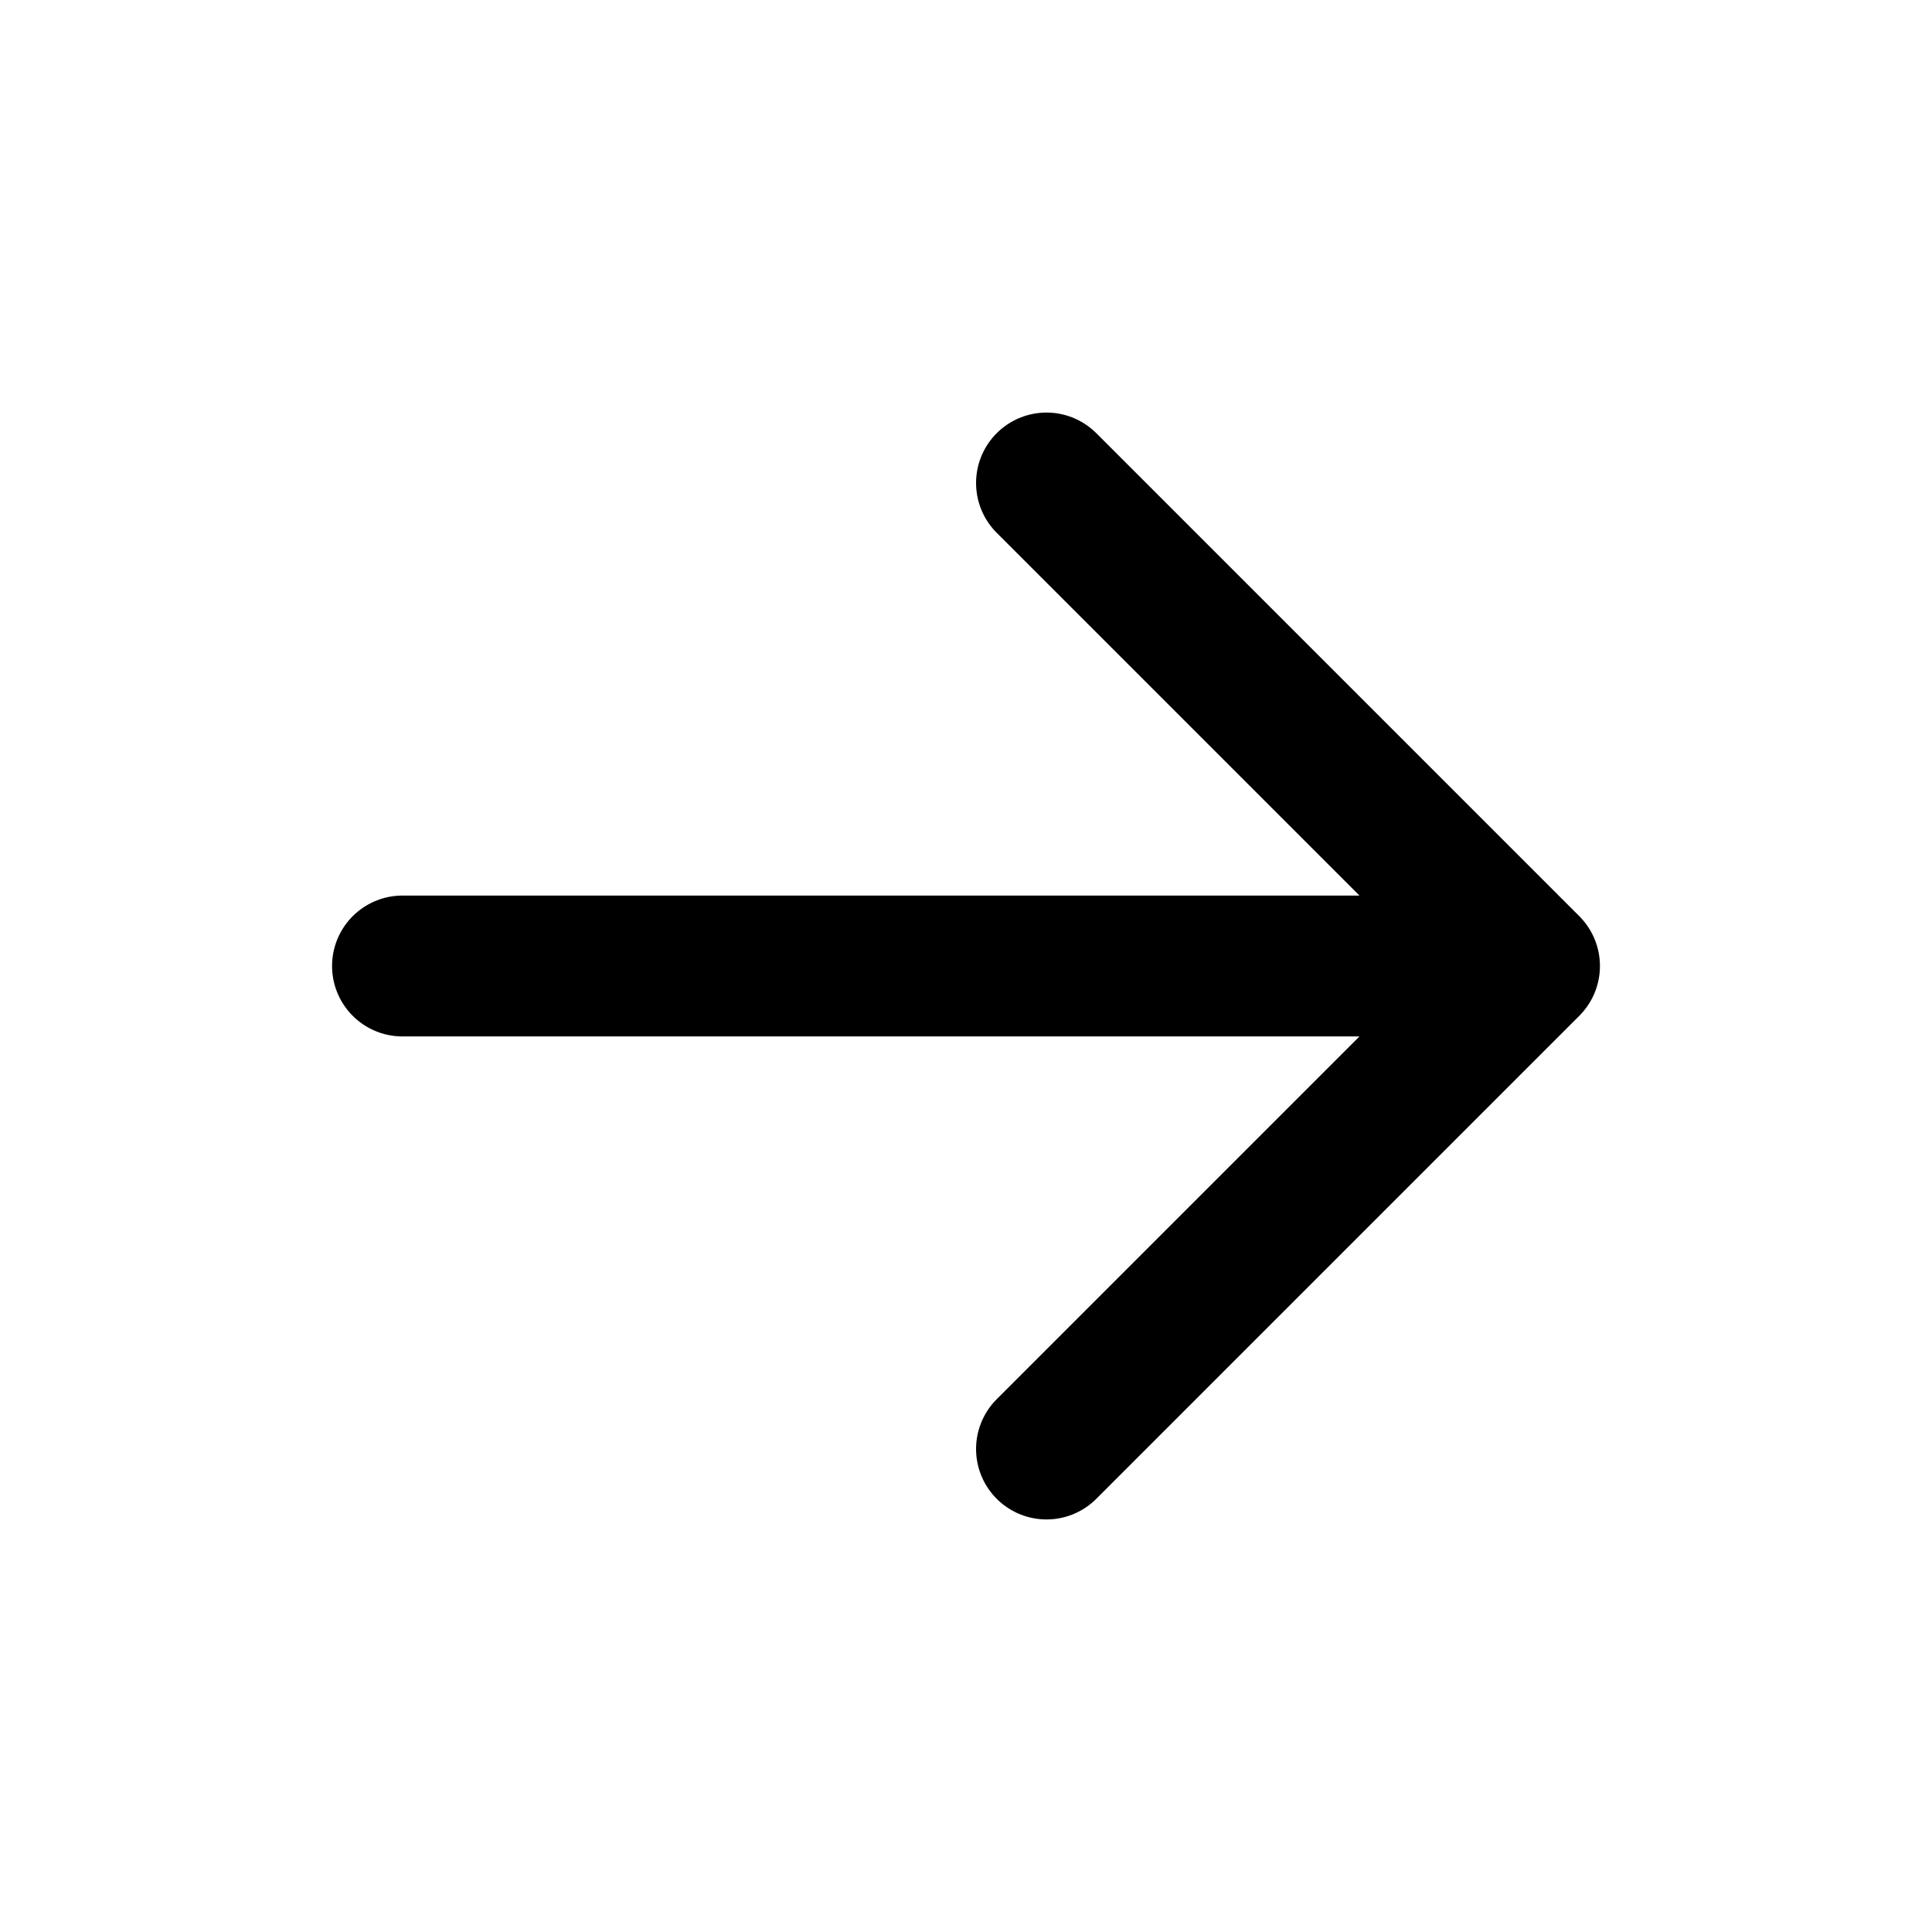
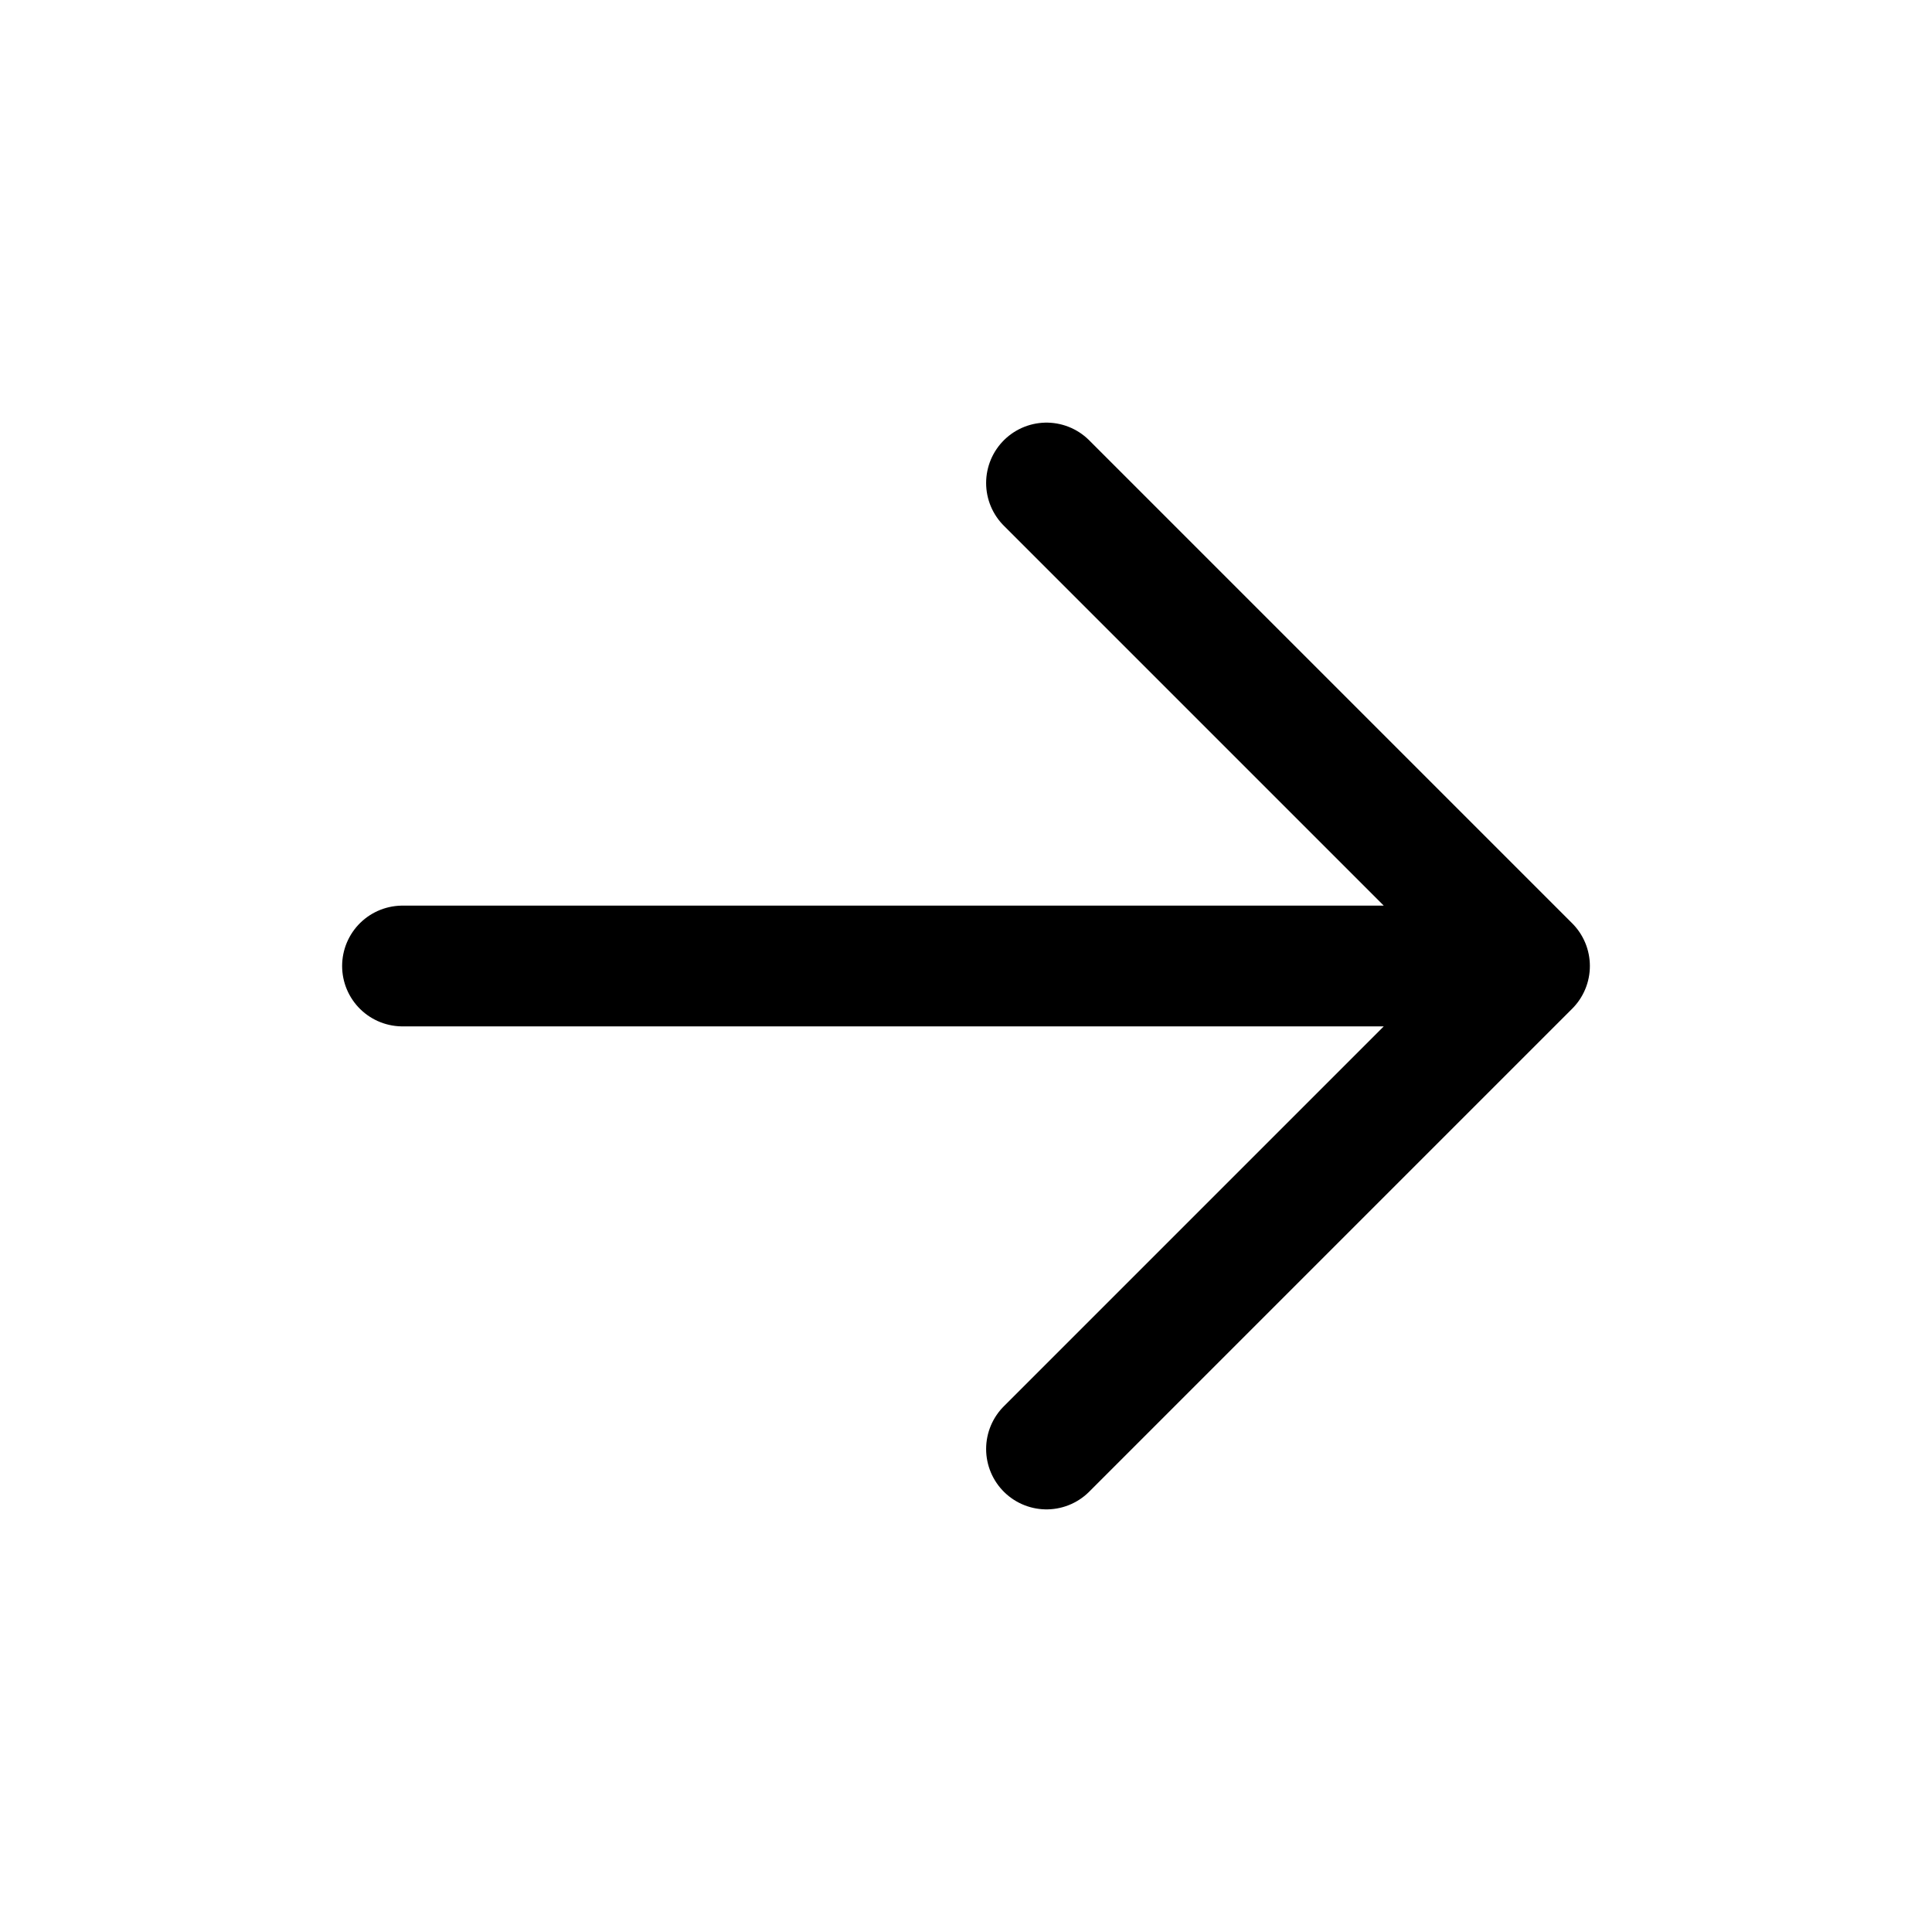
- <svg xmlns="http://www.w3.org/2000/svg" viewBox="0 0 24 24" width="24" height="24" fill="none" stroke="currentColor" stroke-width="1.75" stroke-linecap="round" stroke-linejoin="round">
+ <svg xmlns="http://www.w3.org/2000/svg" viewBox="0 0 24 24" width="24" height="24" fill="none" stroke="currentColor" stroke-width="1.5" stroke-linecap="round" stroke-linejoin="round">
  <path d="M5 12h14M13 6l6 6-6 6" />
</svg>
